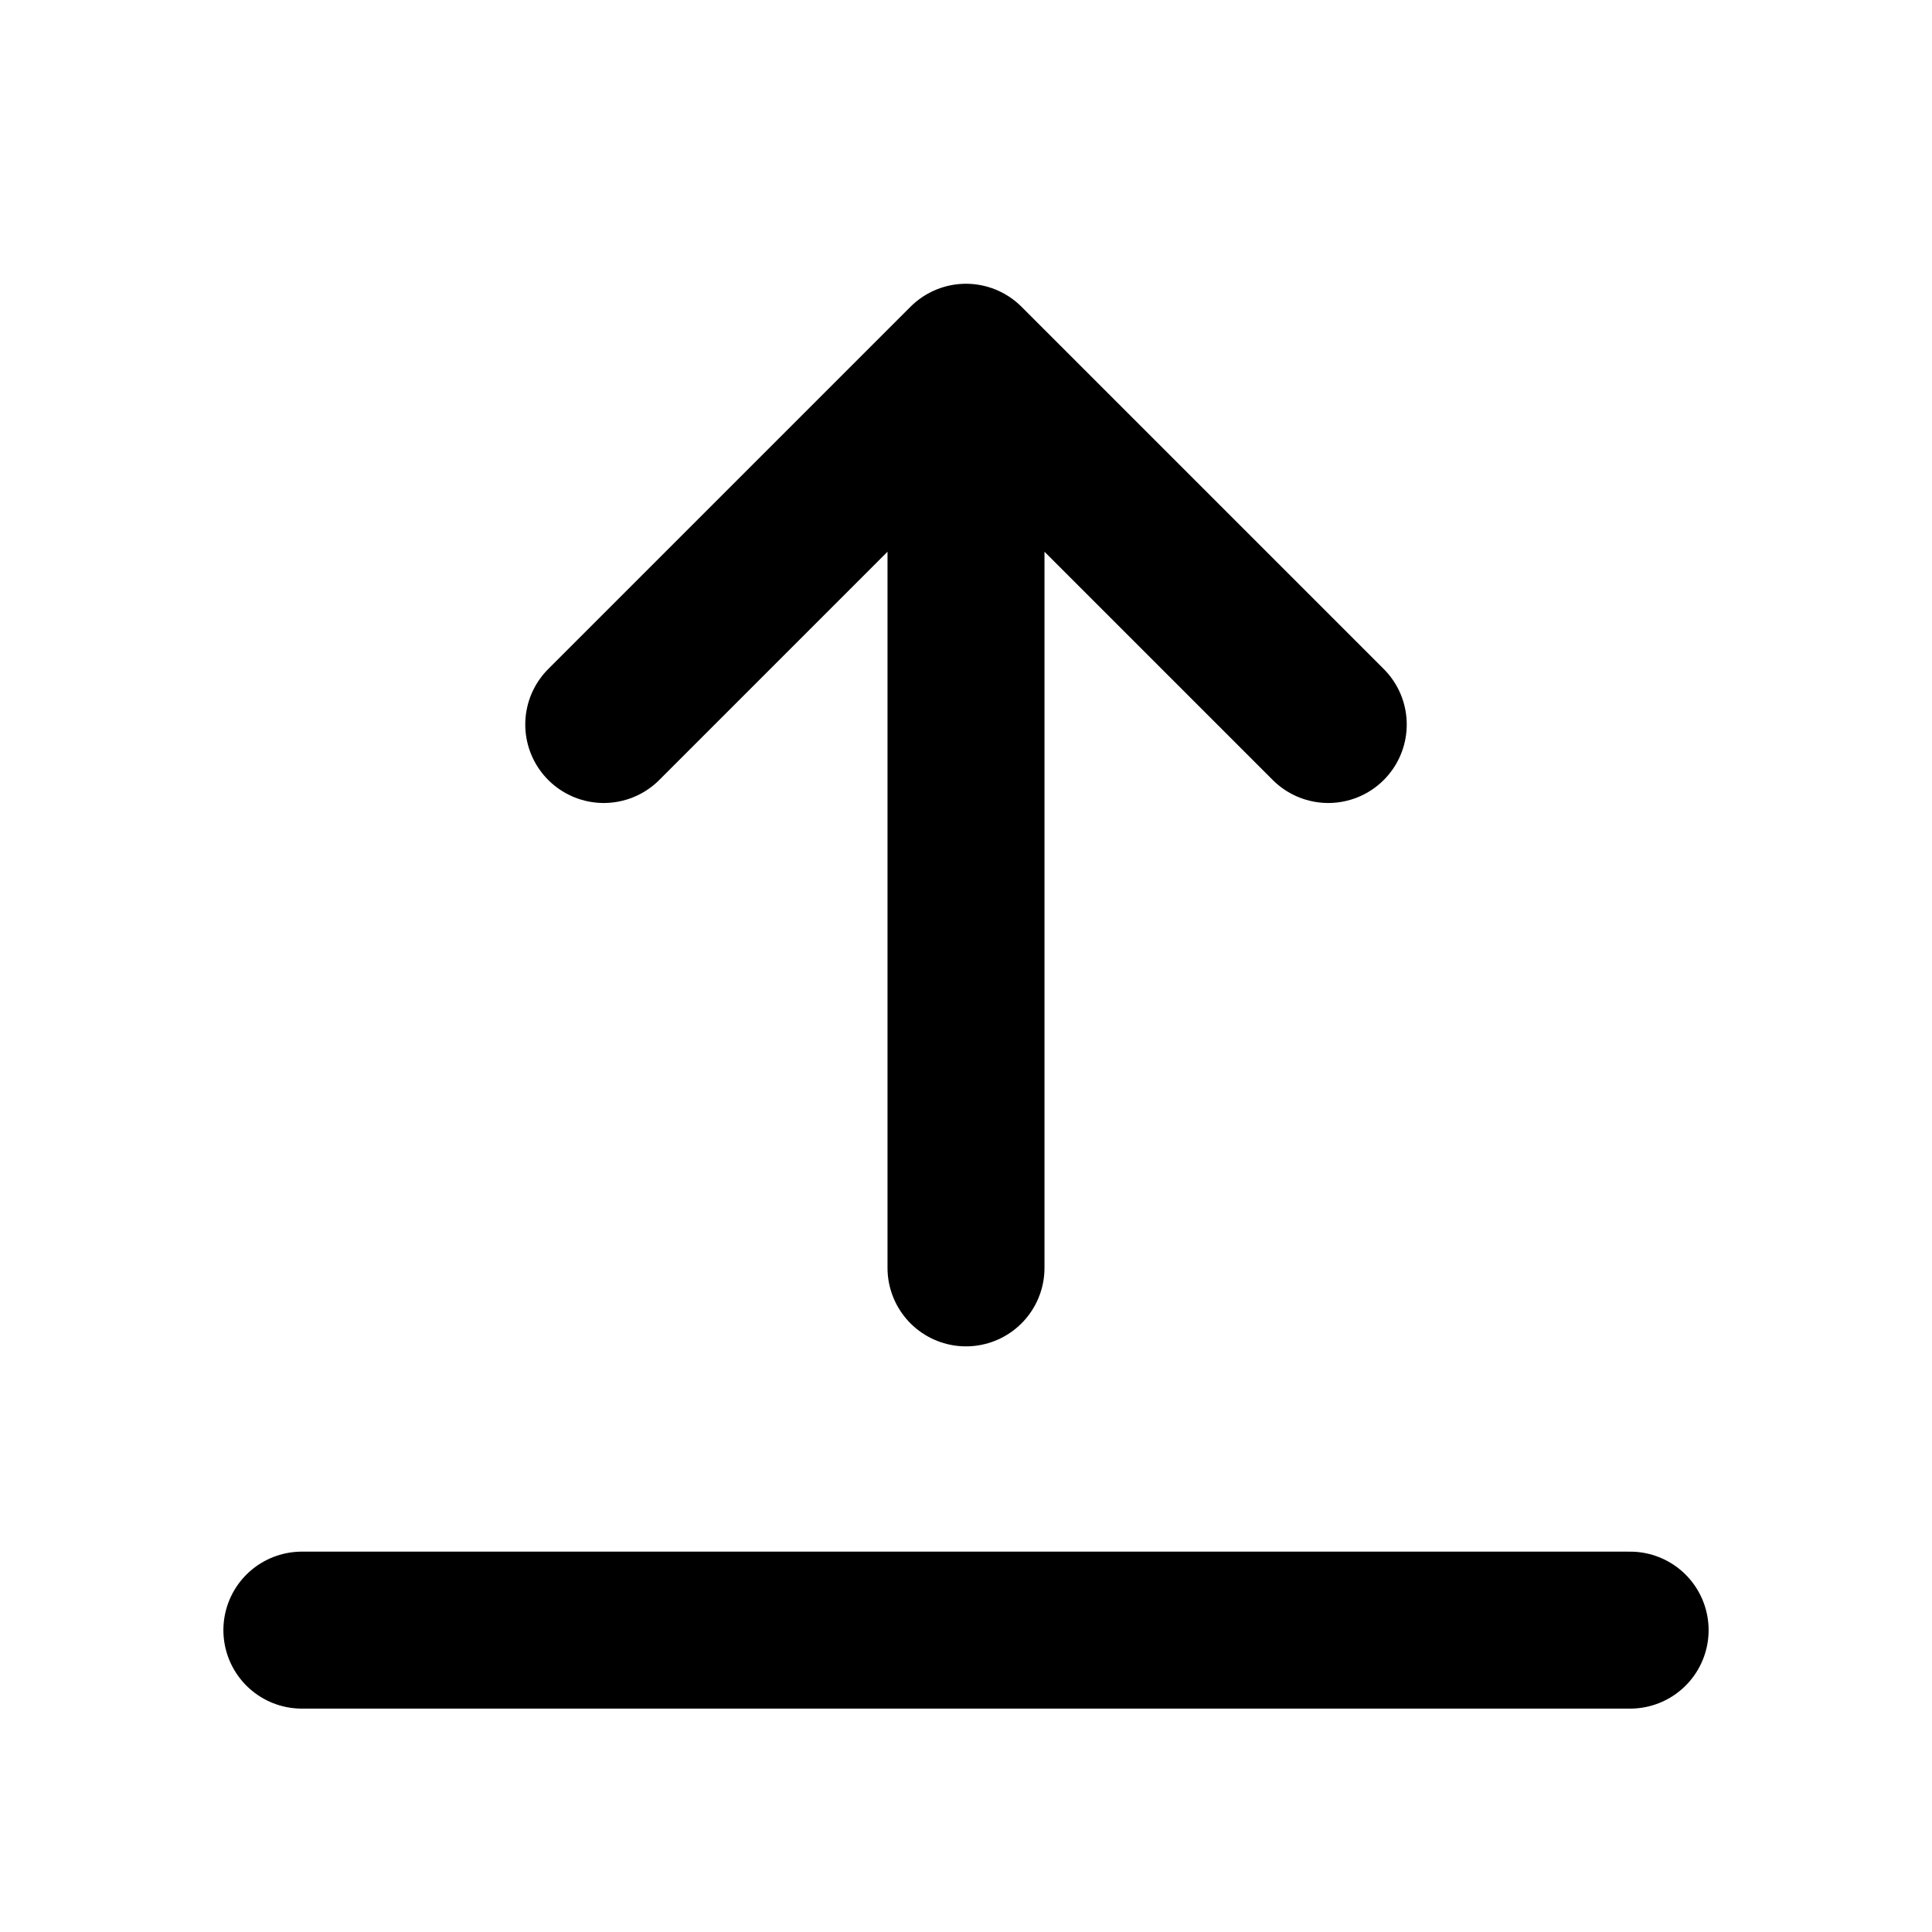
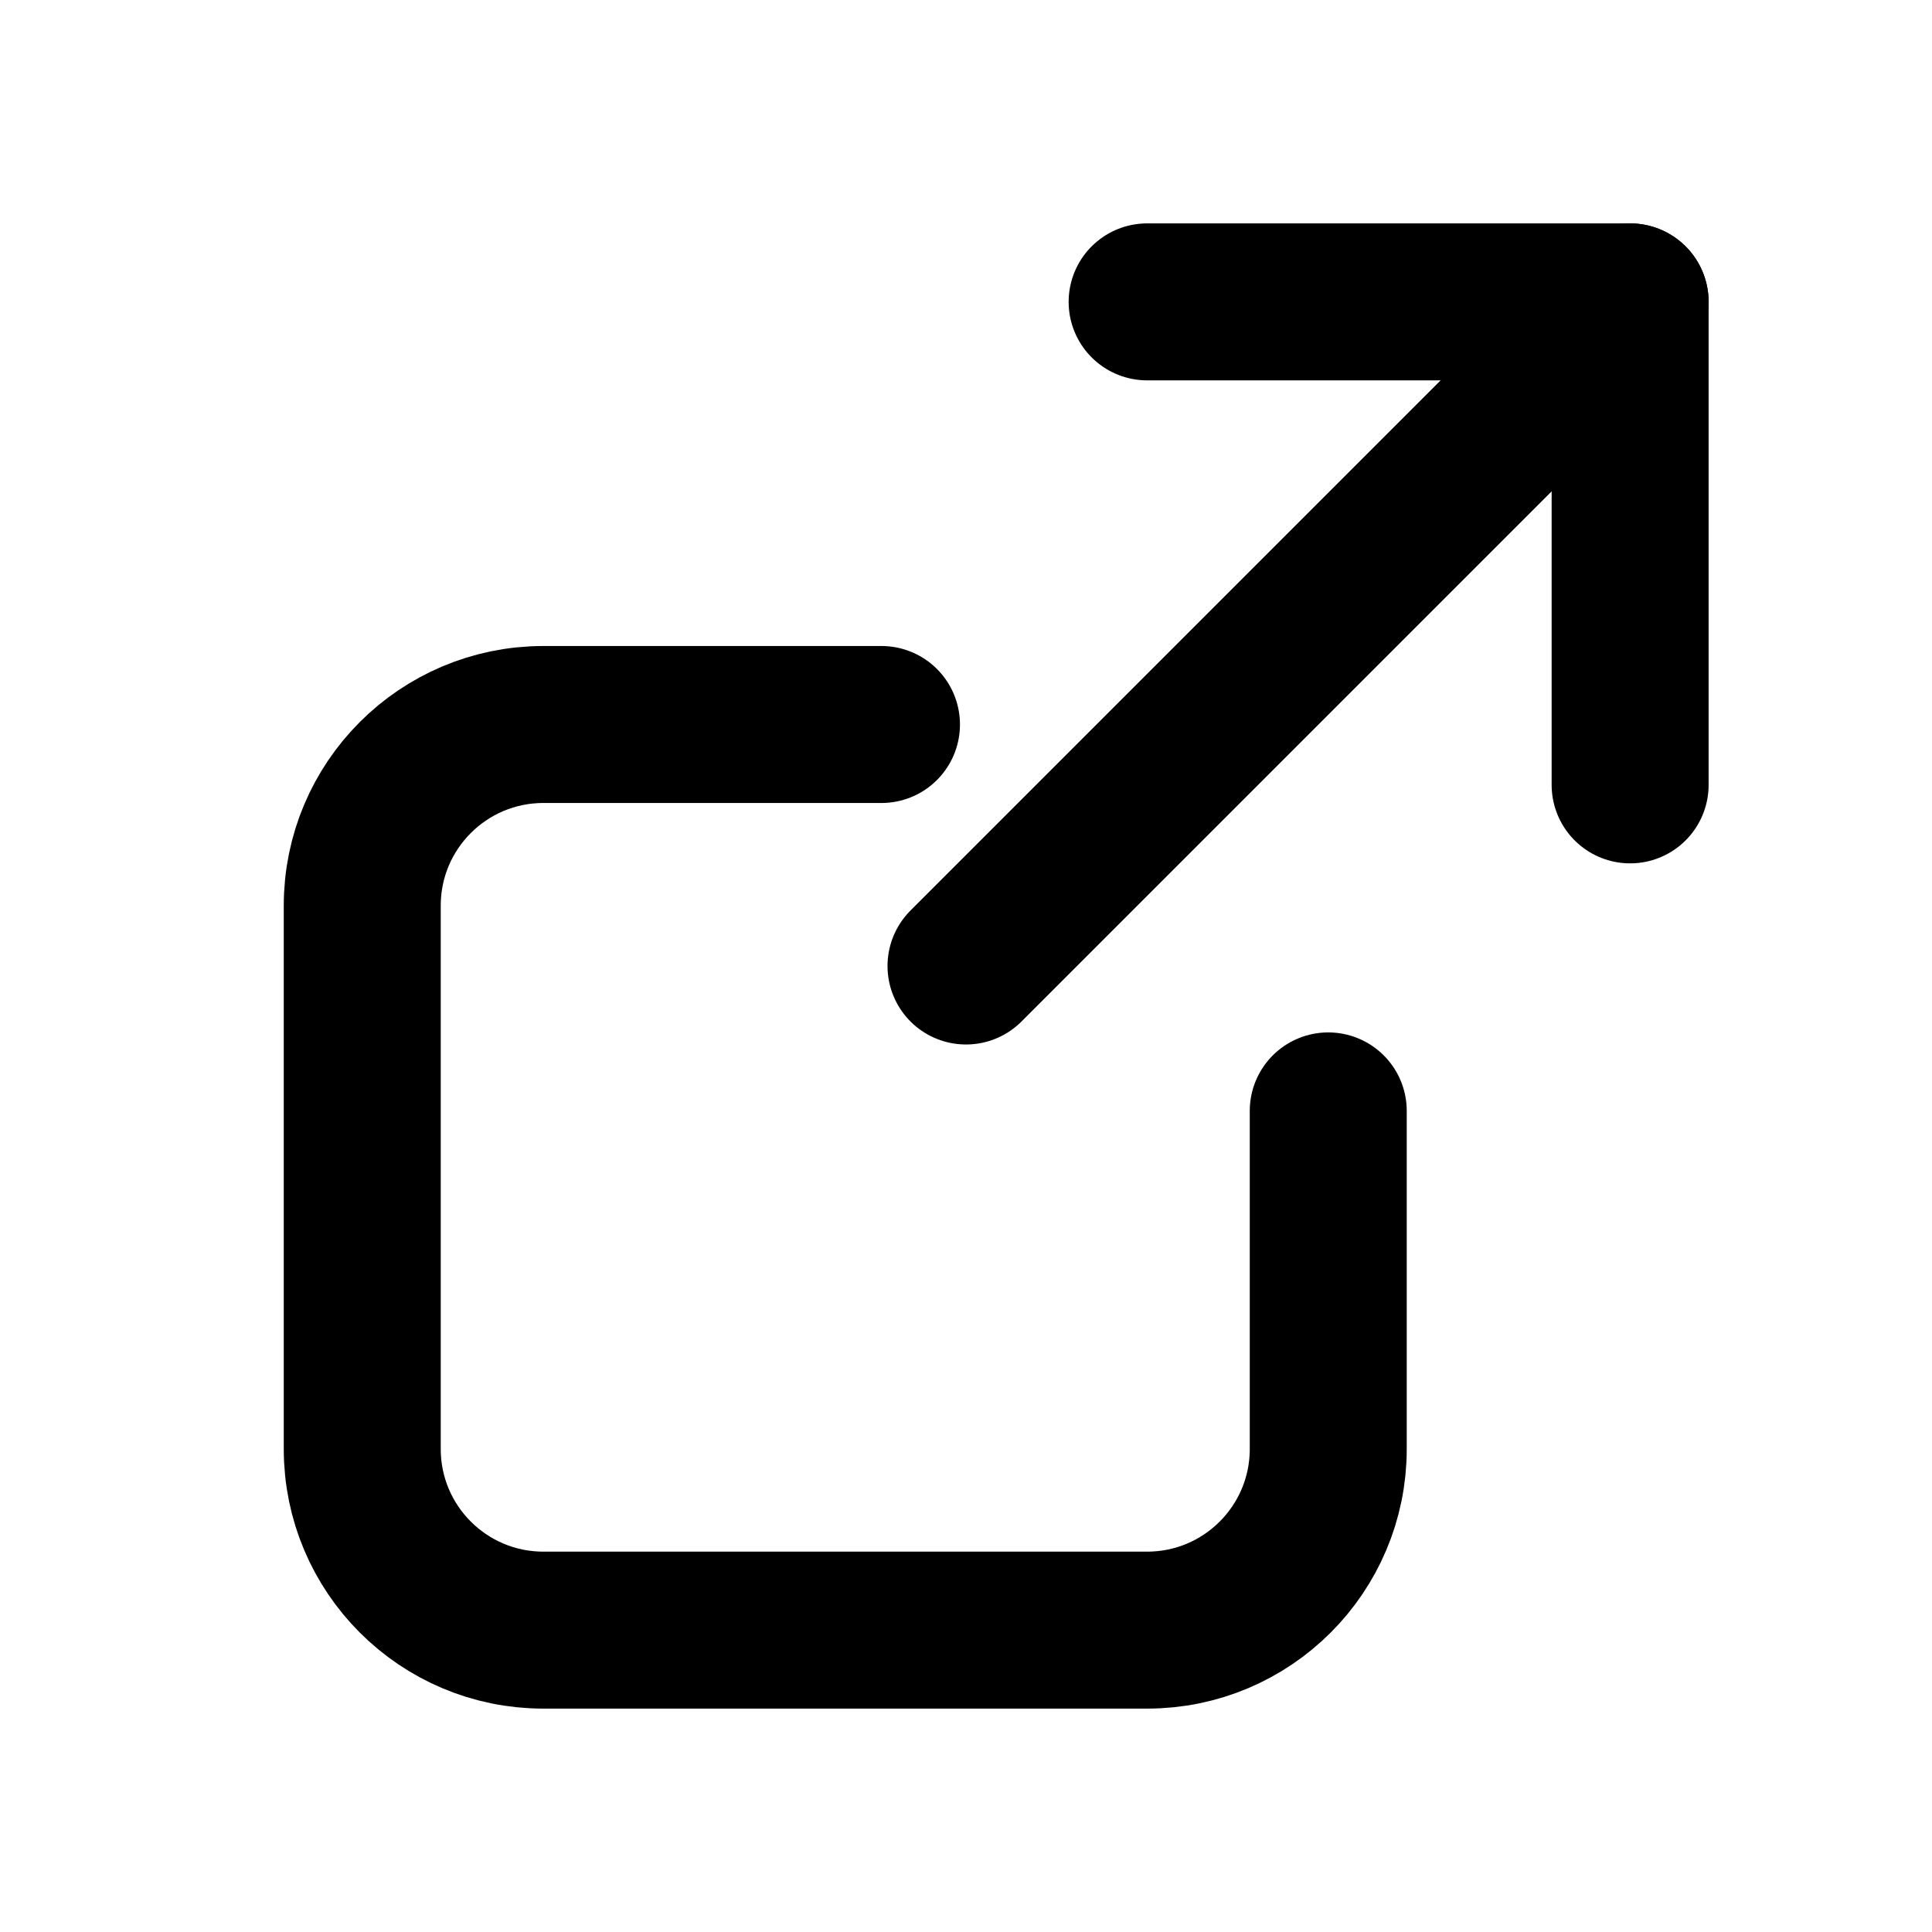
- <svg xmlns="http://www.w3.org/2000/svg" width="16" height="16" viewBox="0 0 16 16" fill="none" stroke="currentColor" stroke-width="1.3" stroke-linecap="round">
-   <path d="M8 10.5V3M8 3 5 6M8 3l3 3M2.5 13.5h11" />
+ <svg xmlns="http://www.w3.org/2000/svg" width="16" height="16" viewBox="0 0 16 16" fill="none" stroke="currentColor" stroke-width="1.3" stroke-linecap="round" stroke-linejoin="round">
+   <path d="M9.5 2.5h4v4" />
+   <path d="M13.5 2.5 8 8" />
+   <path d="M11 9.2v2.8a1.5 1.5 0 0 1-1.5 1.5H4.5A1.5 1.5 0 0 1 3 12V7.5A1.5 1.5 0 0 1 4.5 6h2.8" />
</svg>
